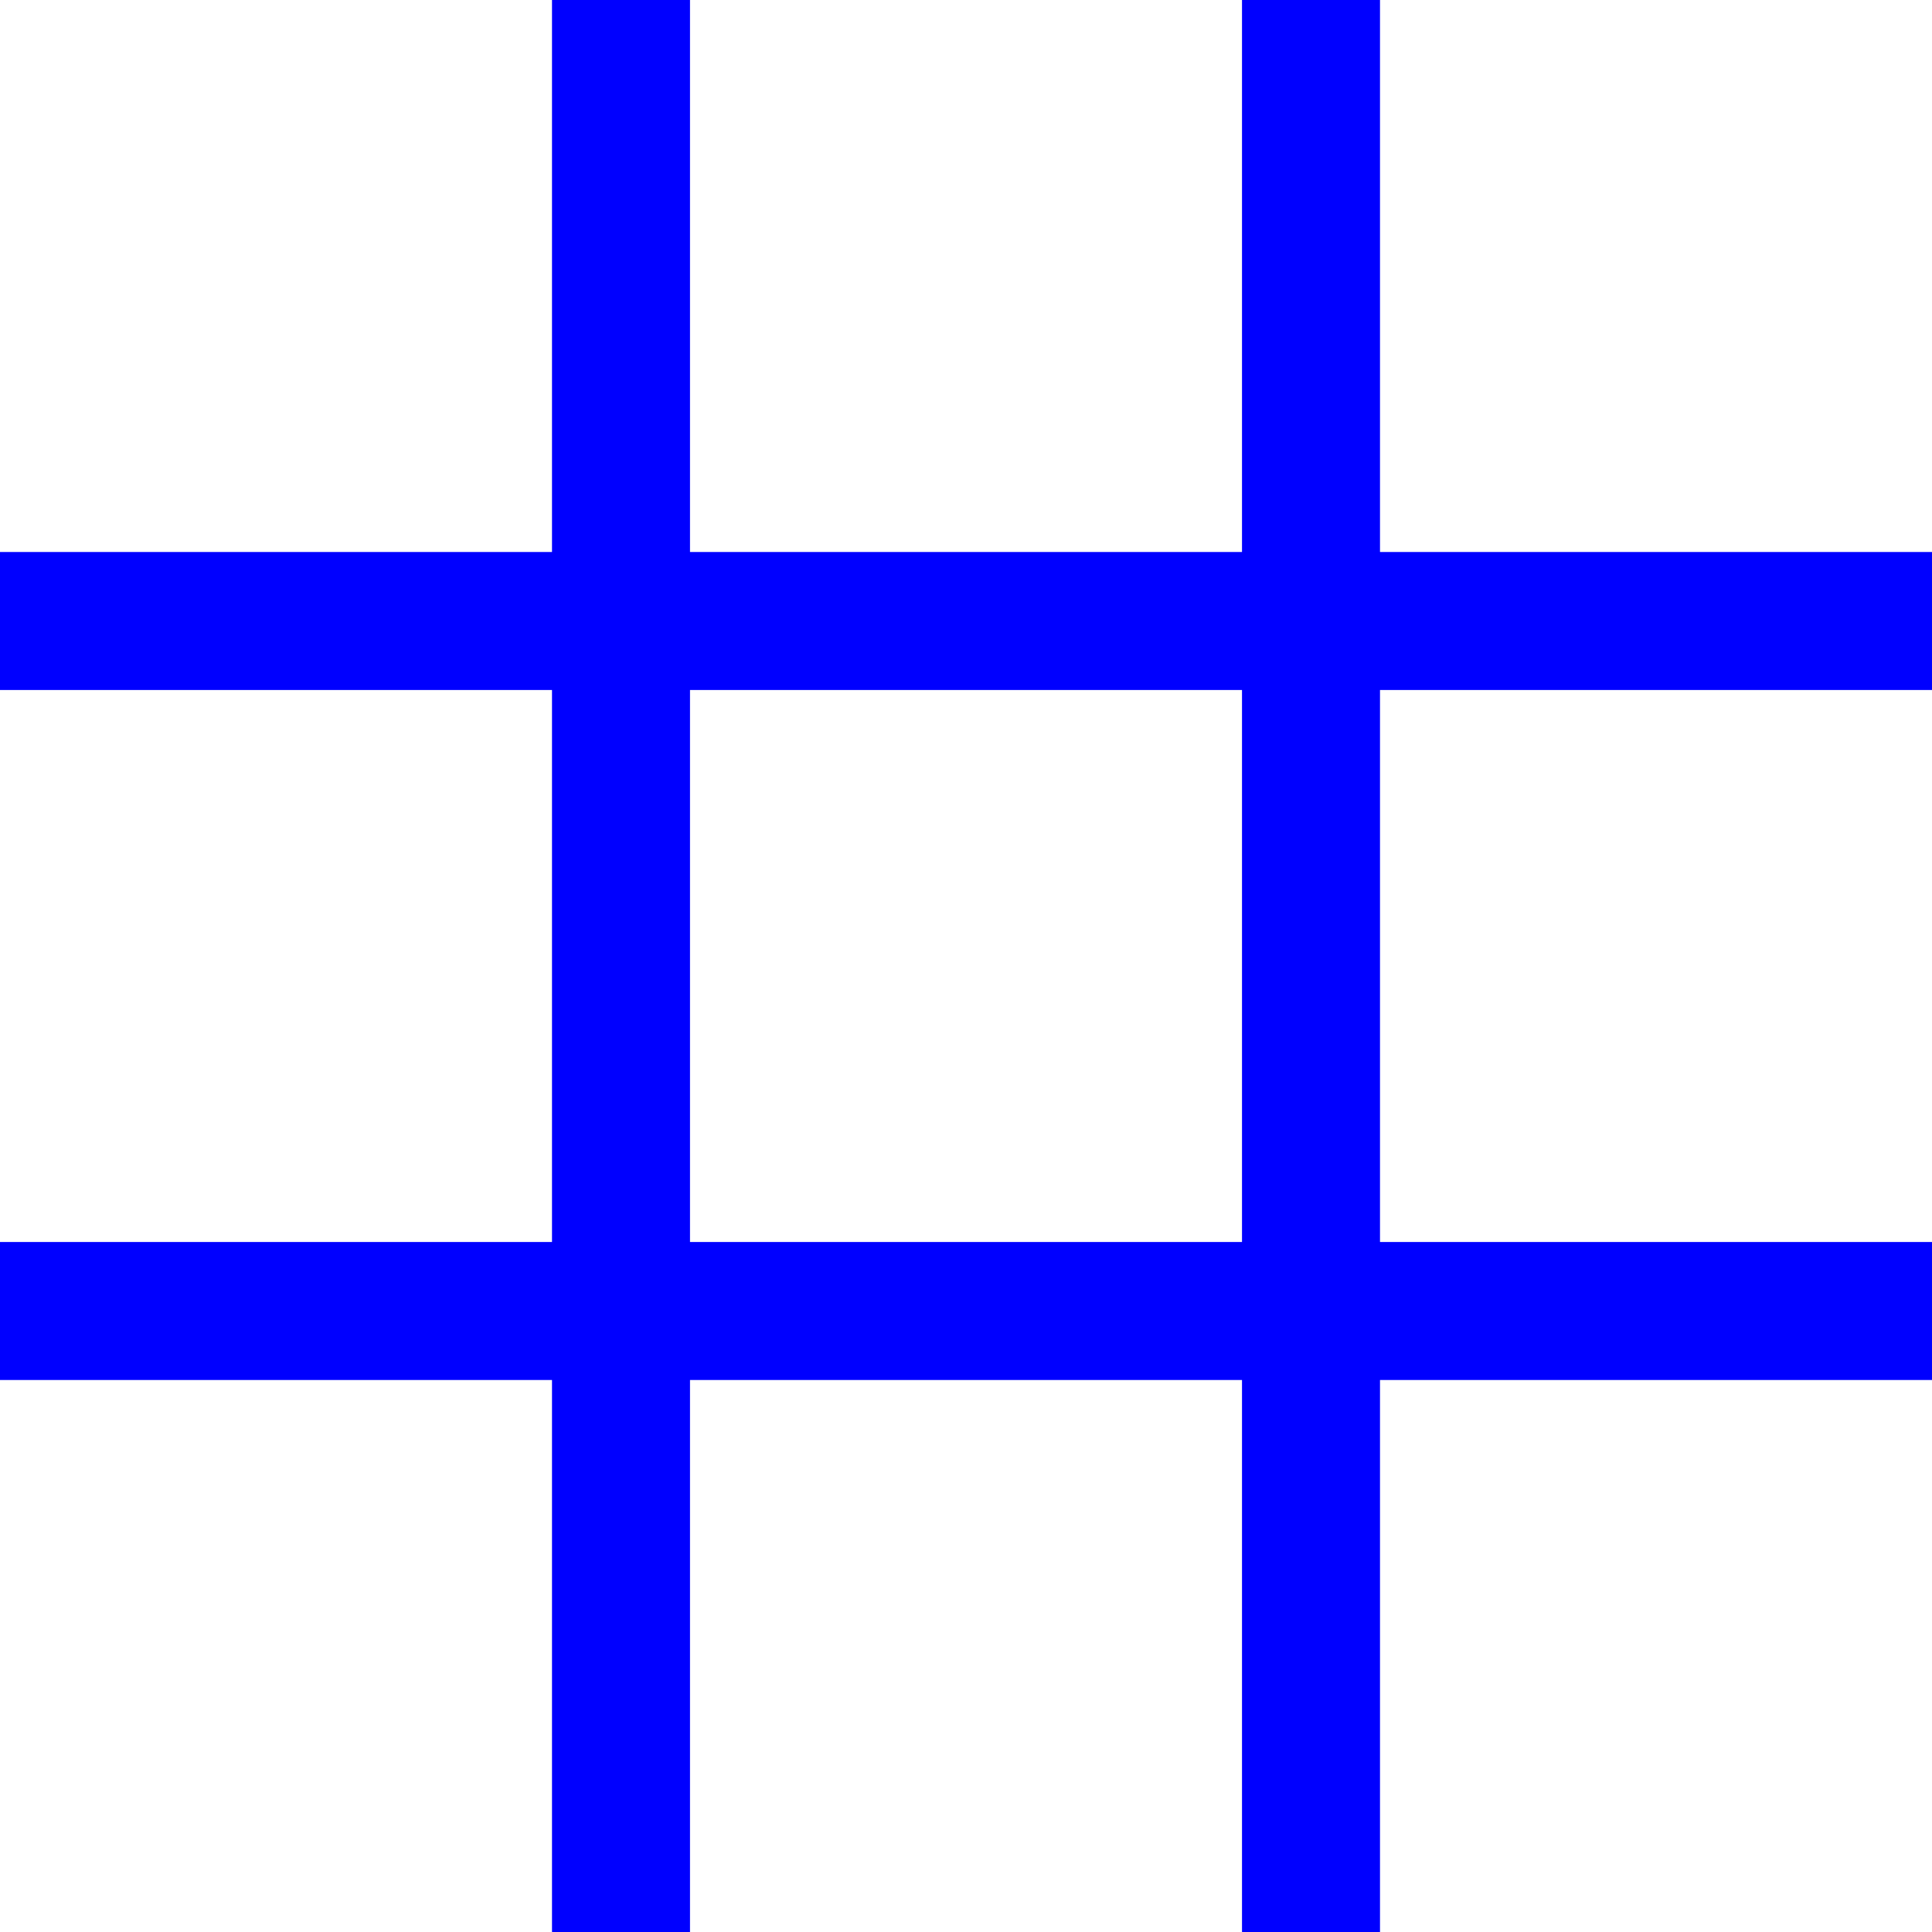
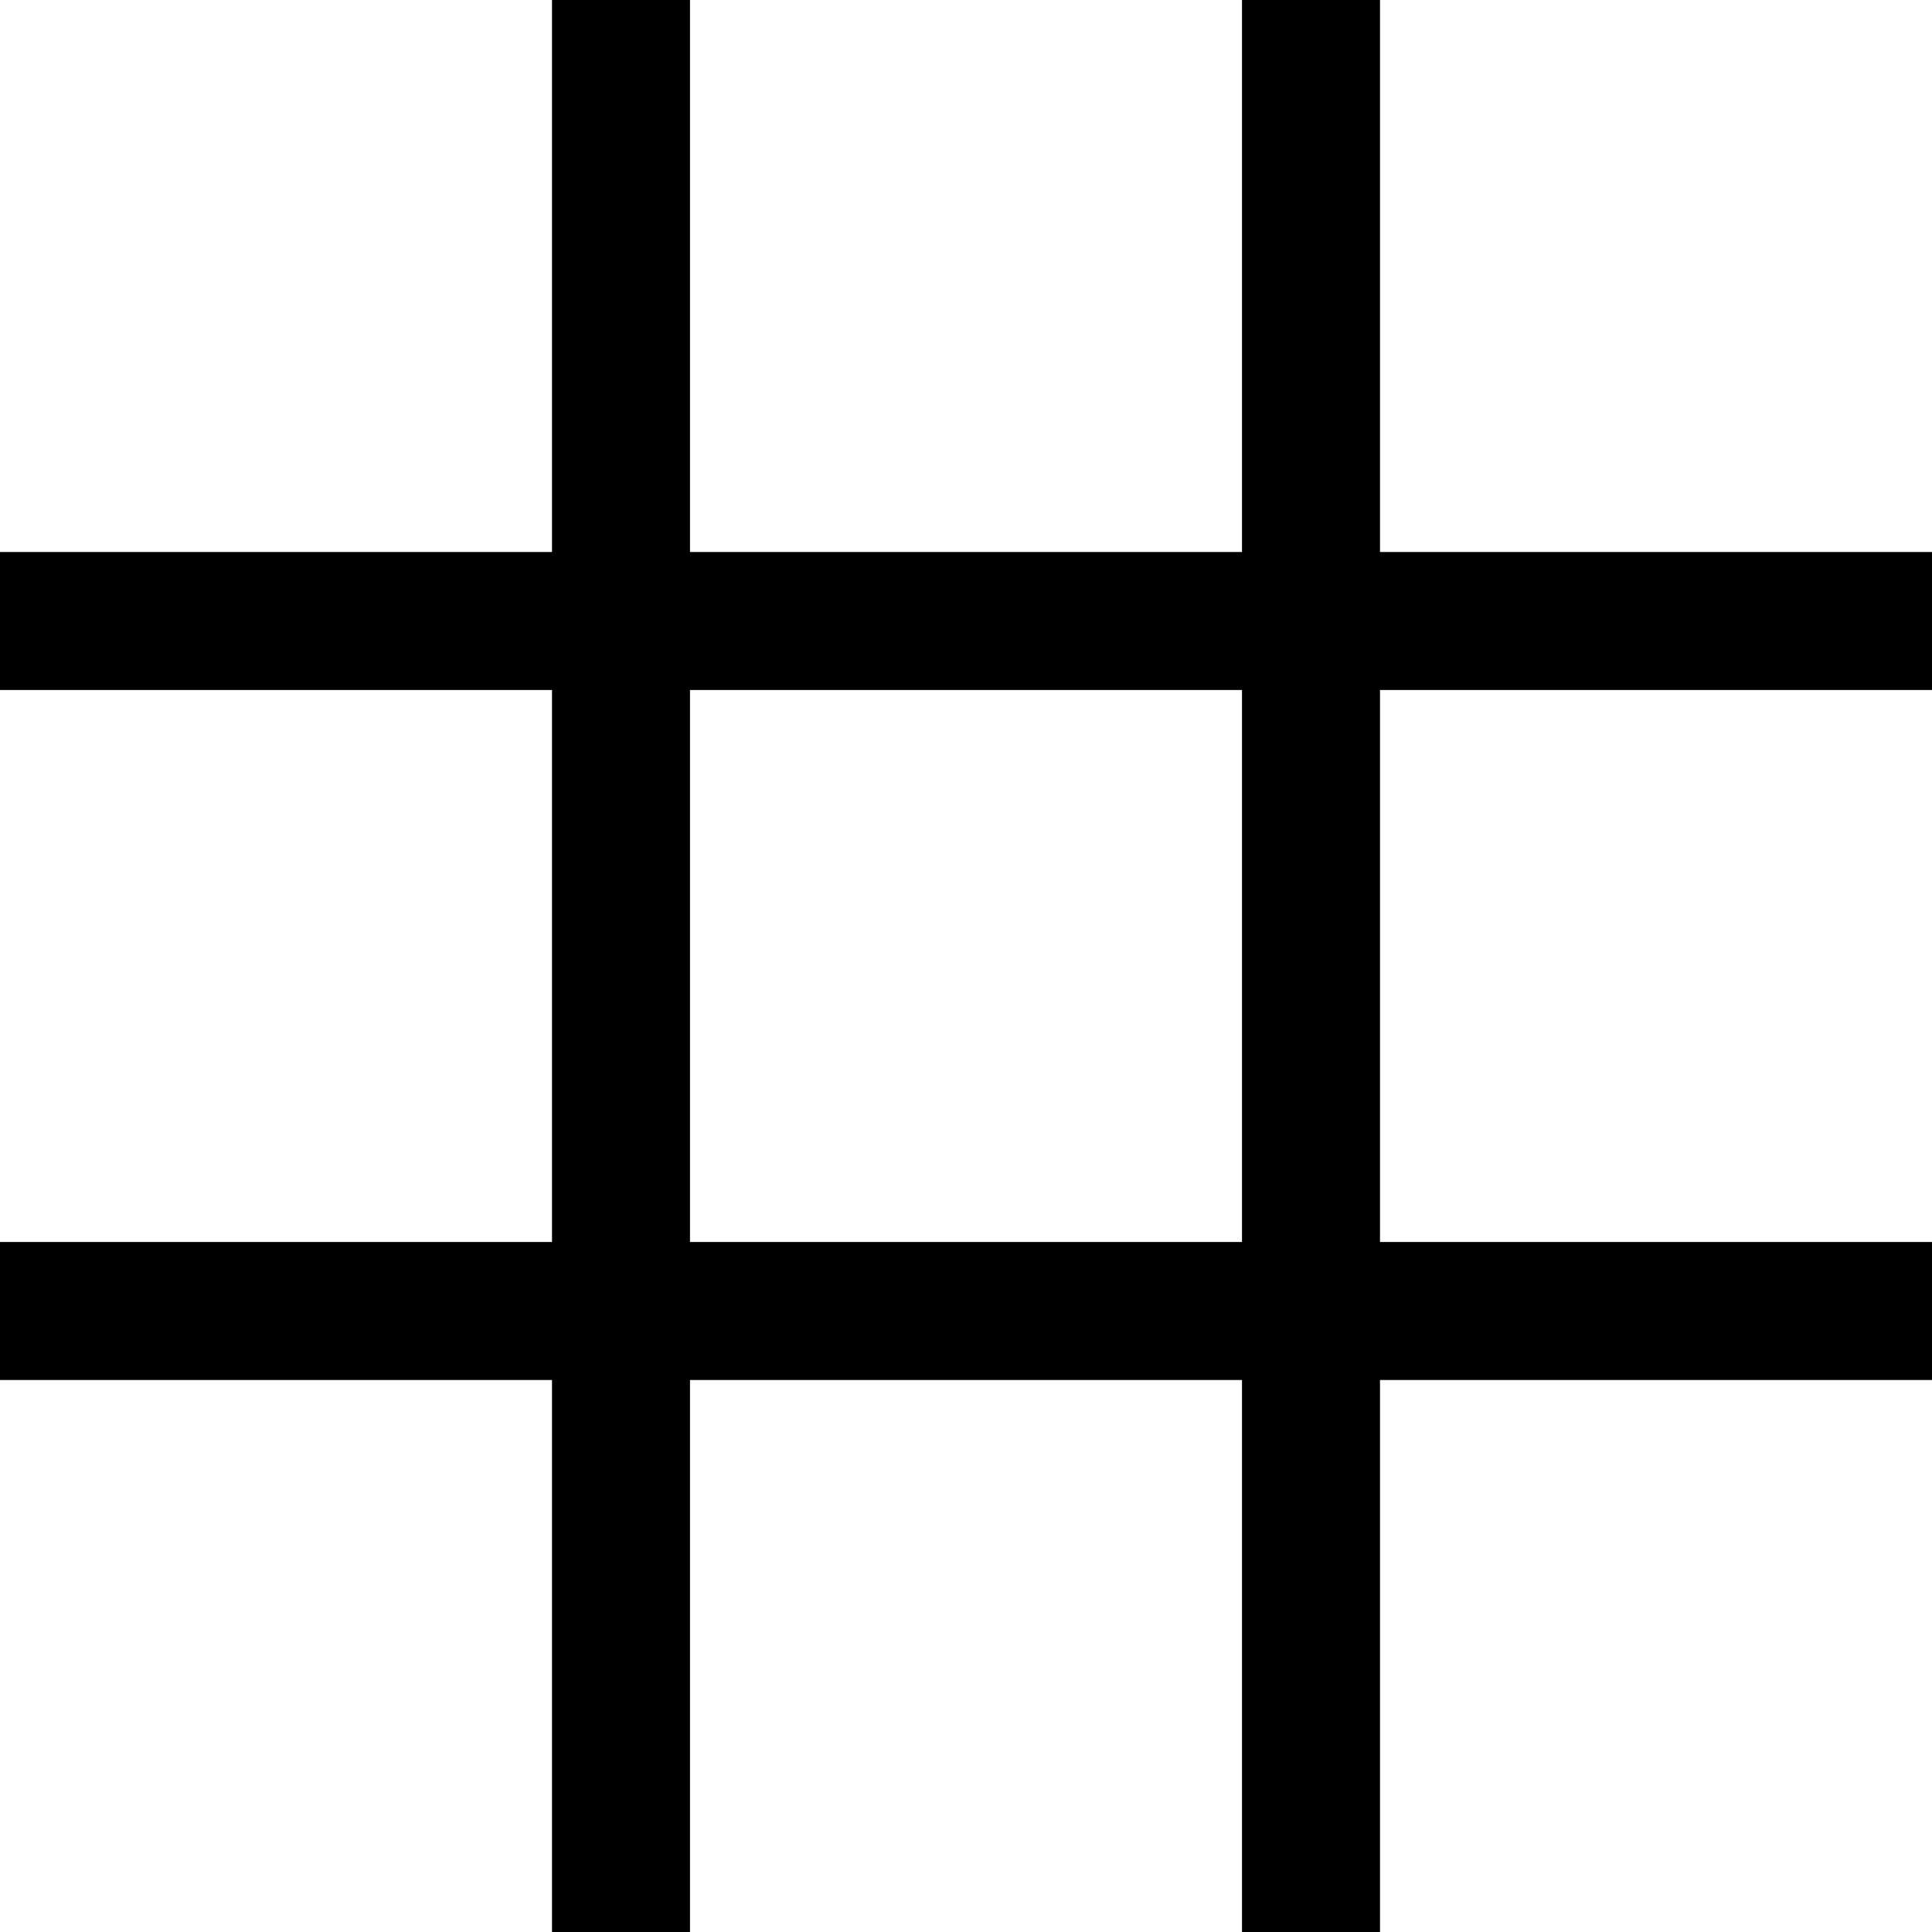
<svg xmlns="http://www.w3.org/2000/svg" version="1.1" id="Layer_1" x="0px" y="0px" viewBox="0 0 56 56" style="enable-background:new 0 0 56 56;" xml:space="preserve">
-   <rect x="16" y="0" width="4" height="56" fill="#0000FF" />
-   <rect x="36" y="0" width="4" height="56" fill="#0000FF" />
-   <rect x="0" y="16" width="56" height="4" fill="#0000FF" />
-   <rect x="0" y="36" width="56" height="4" fill="#0000FF" />
+   <rect x="16" y="0" width="4" height="56" fill="#000000" />
+   <rect x="36" y="0" width="4" height="56" fill="#000000" />
+   <rect x="0" y="16" width="56" height="4" fill="#000000" />
+   <rect x="0" y="36" width="56" height="4" fill="#000000" />
</svg>
